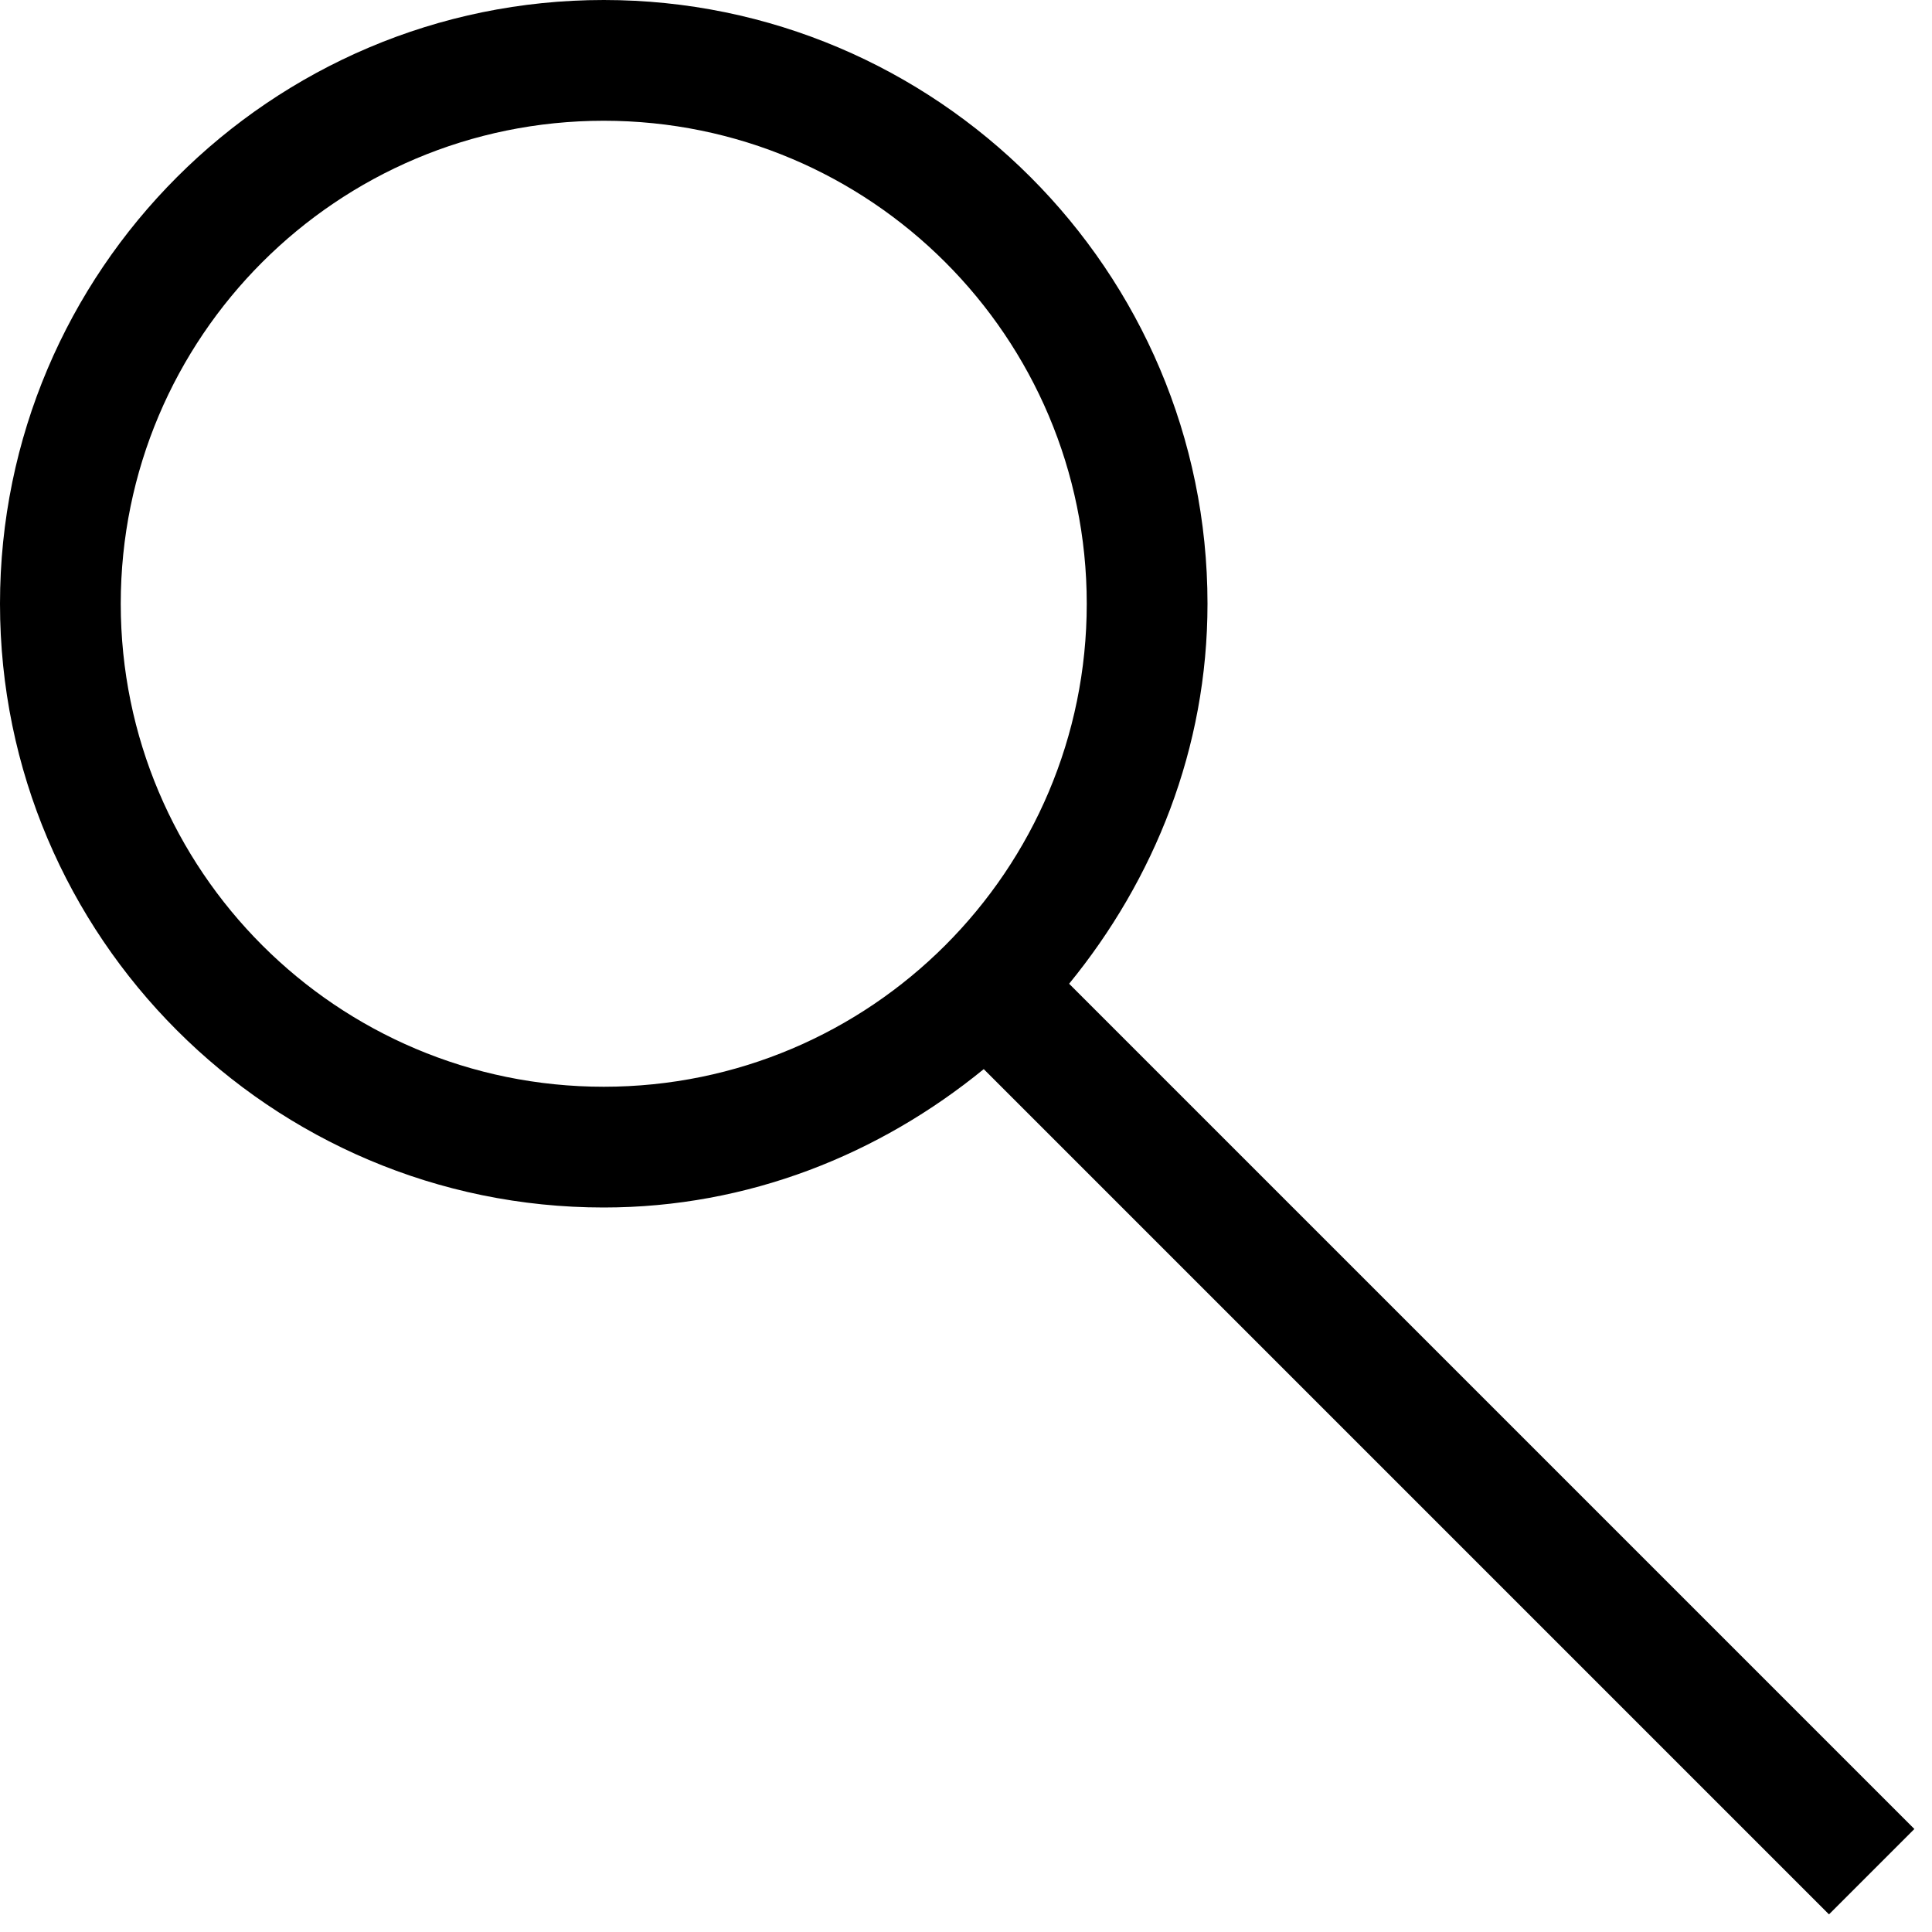
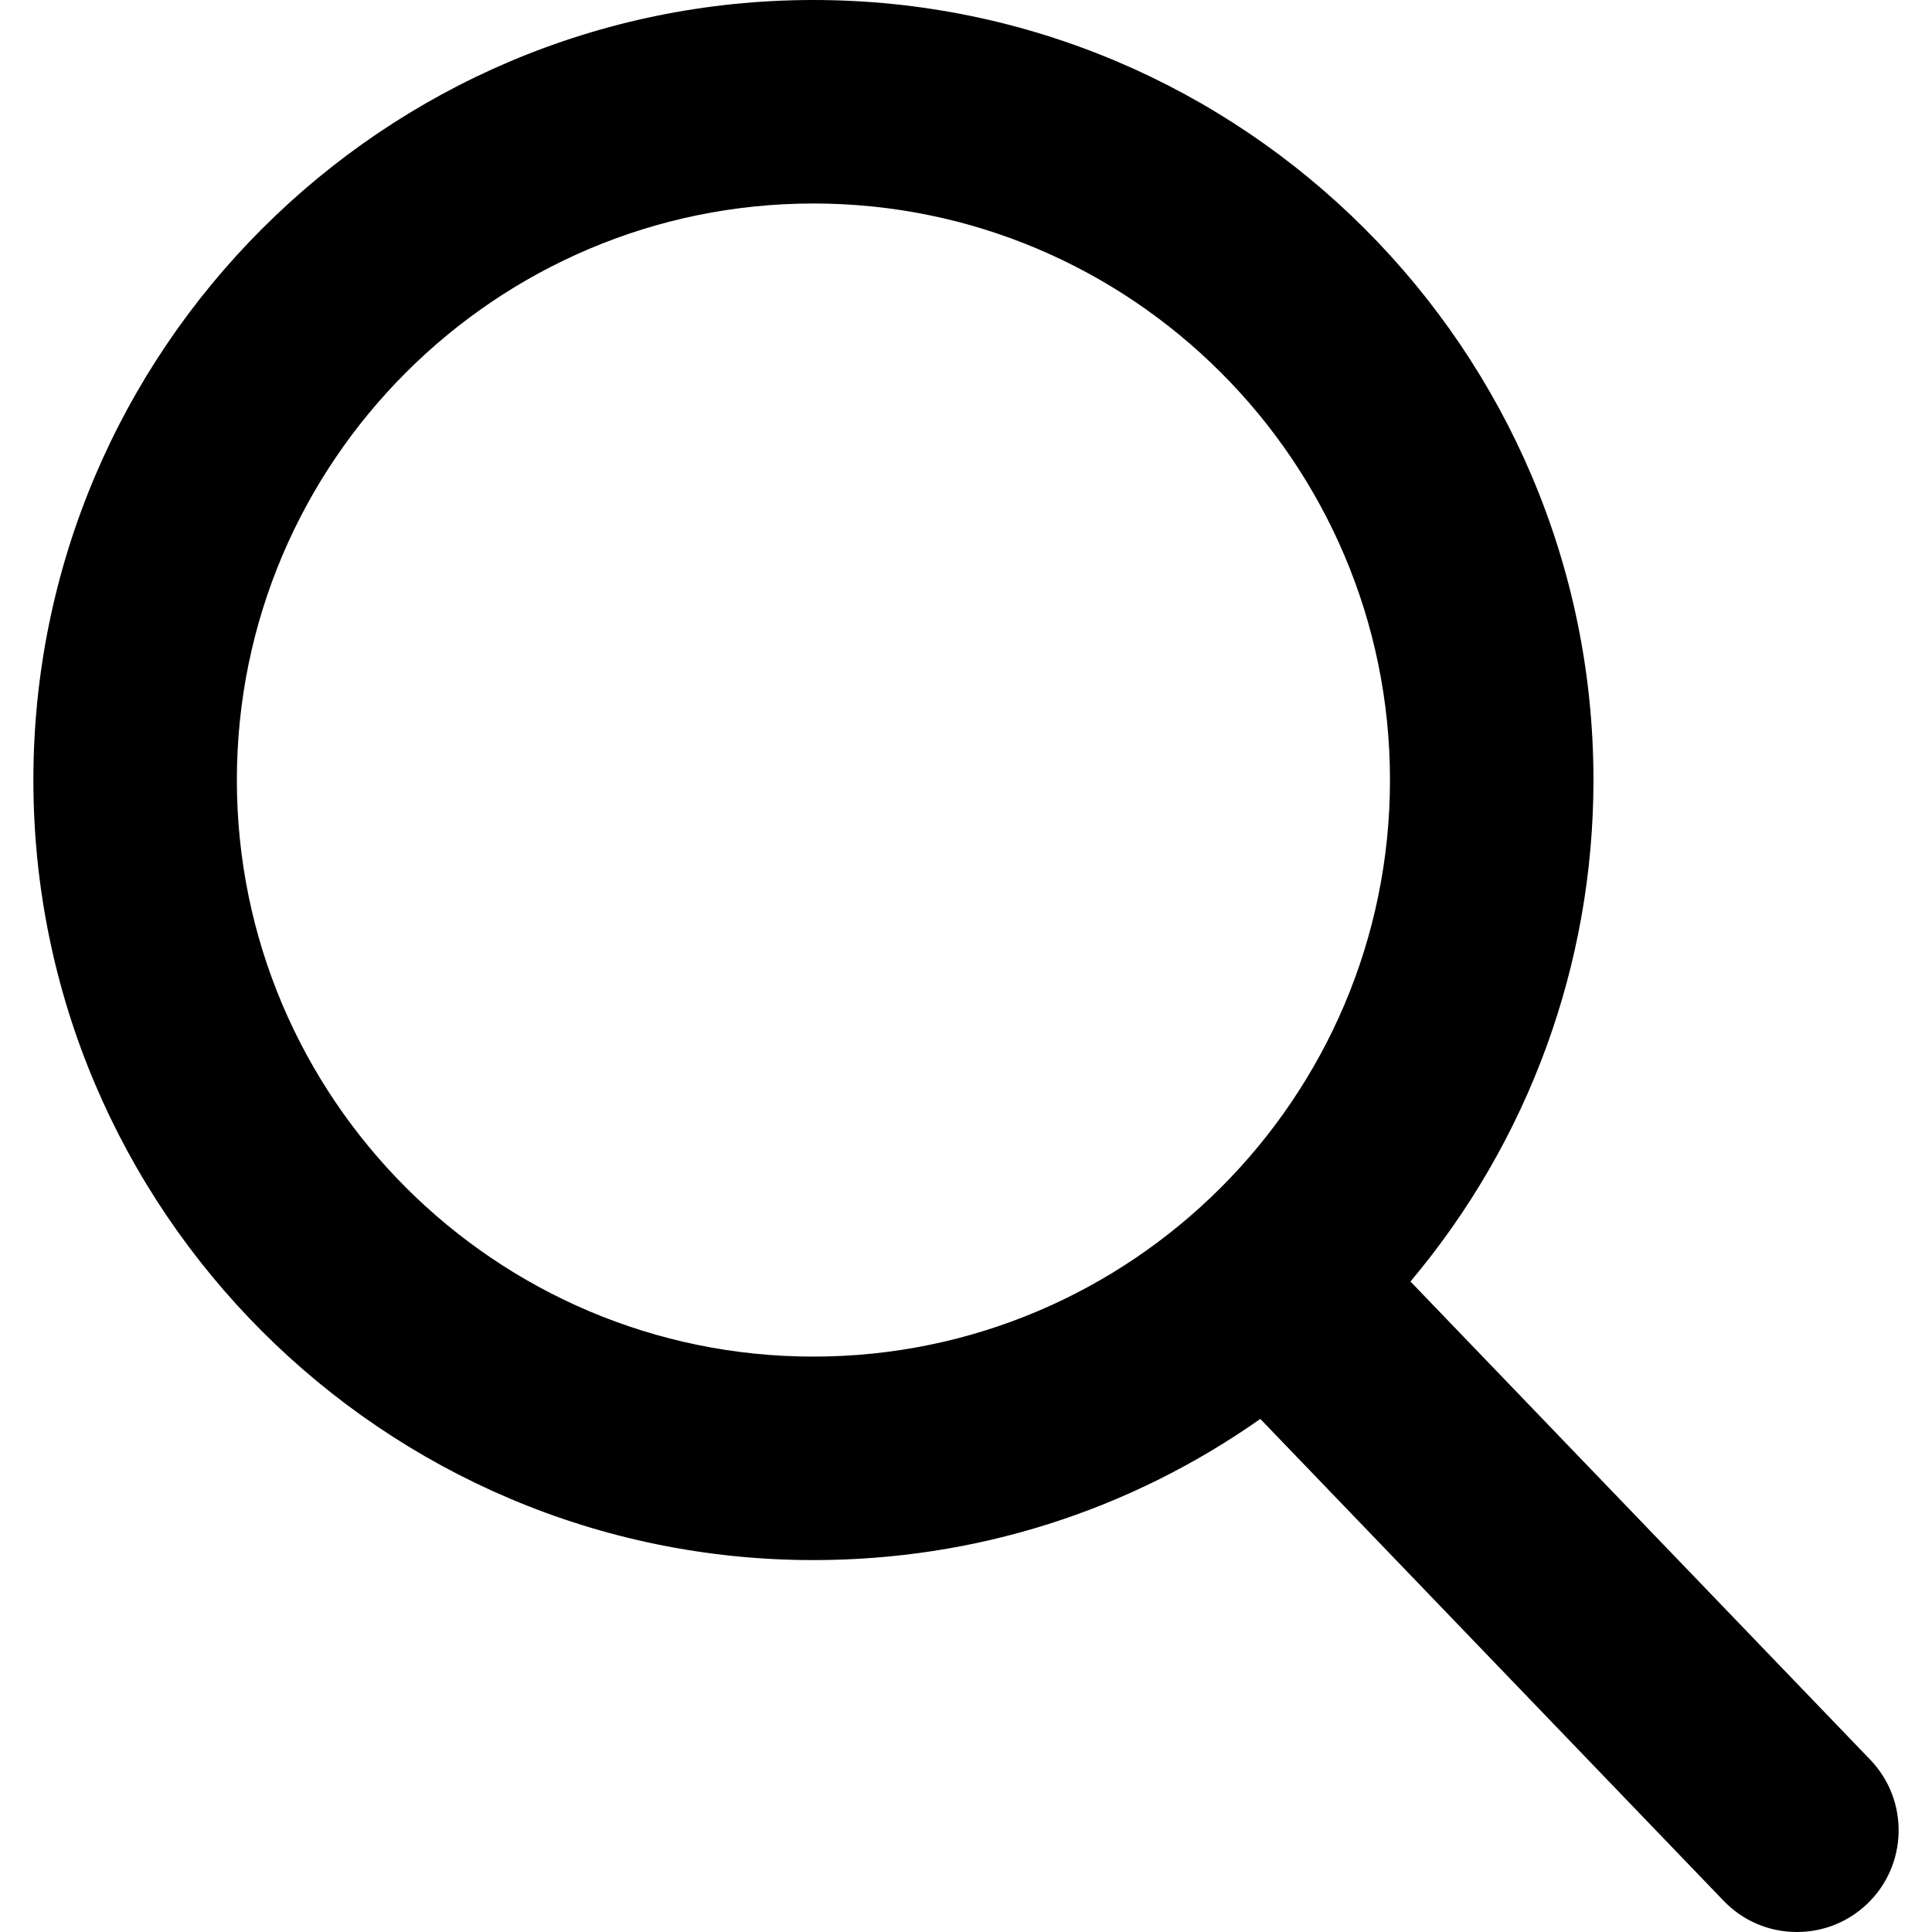
- <svg xmlns="http://www.w3.org/2000/svg" id="Layer_1_1_" style="enable-background:new 0 0 16 16;" version="1.1" viewBox="0 0 16 16" xml:space="preserve">
-   <path d="M5,10c1.198,0,2.284-0.441,3.147-1.146l7,7l0.707-0.707l-7-7C9.559,7.284,10,6.198,10,5c0-2.757-2.243-5-5-5S0,2.243,0,5  S2.243,10,5,10z M5,1c2.209,0,4,1.791,4,4c0,2.209-1.791,4-4,4S1,7.209,1,5C1,2.791,2.791,1,5,1z" />
+ <svg xmlns="http://www.w3.org/2000/svg" version="1.1" id="Capa_1" x="0px" y="0px" viewBox="0 0 56.966 56.966" style="enable-background:new 0 0 56.966 56.966;" xml:space="preserve">
+   <path d="M55.146,51.887L41.588,37.786c3.486-4.144,5.396-9.358,5.396-14.786c0-12.682-10.318-23-23-23s-23,10.318-23,23  s10.318,23,23,23c4.761,0,9.298-1.436,13.177-4.162l13.661,14.208c0.571,0.593,1.339,0.92,2.162,0.92  c0.779,0,1.518-0.297,2.079-0.837C56.255,54.982,56.293,53.08,55.146,51.887z M23.984,6c9.374,0,17,7.626,17,17s-7.626,17-17,17  s-17-7.626-17-17S14.61,6,23.984,6z" />
+   <g>
+ </g>
+   <g>
+ </g>
+   <g>
+ </g>
+   <g>
+ </g>
+   <g>
+ </g>
+   <g>
+ </g>
+   <g>
+ </g>
+   <g>
+ </g>
+   <g>
+ </g>
+   <g>
+ </g>
+   <g>
+ </g>
+   <g>
+ </g>
+   <g>
+ </g>
+   <g>
+ </g>
+   <g>
+ </g>
</svg>
